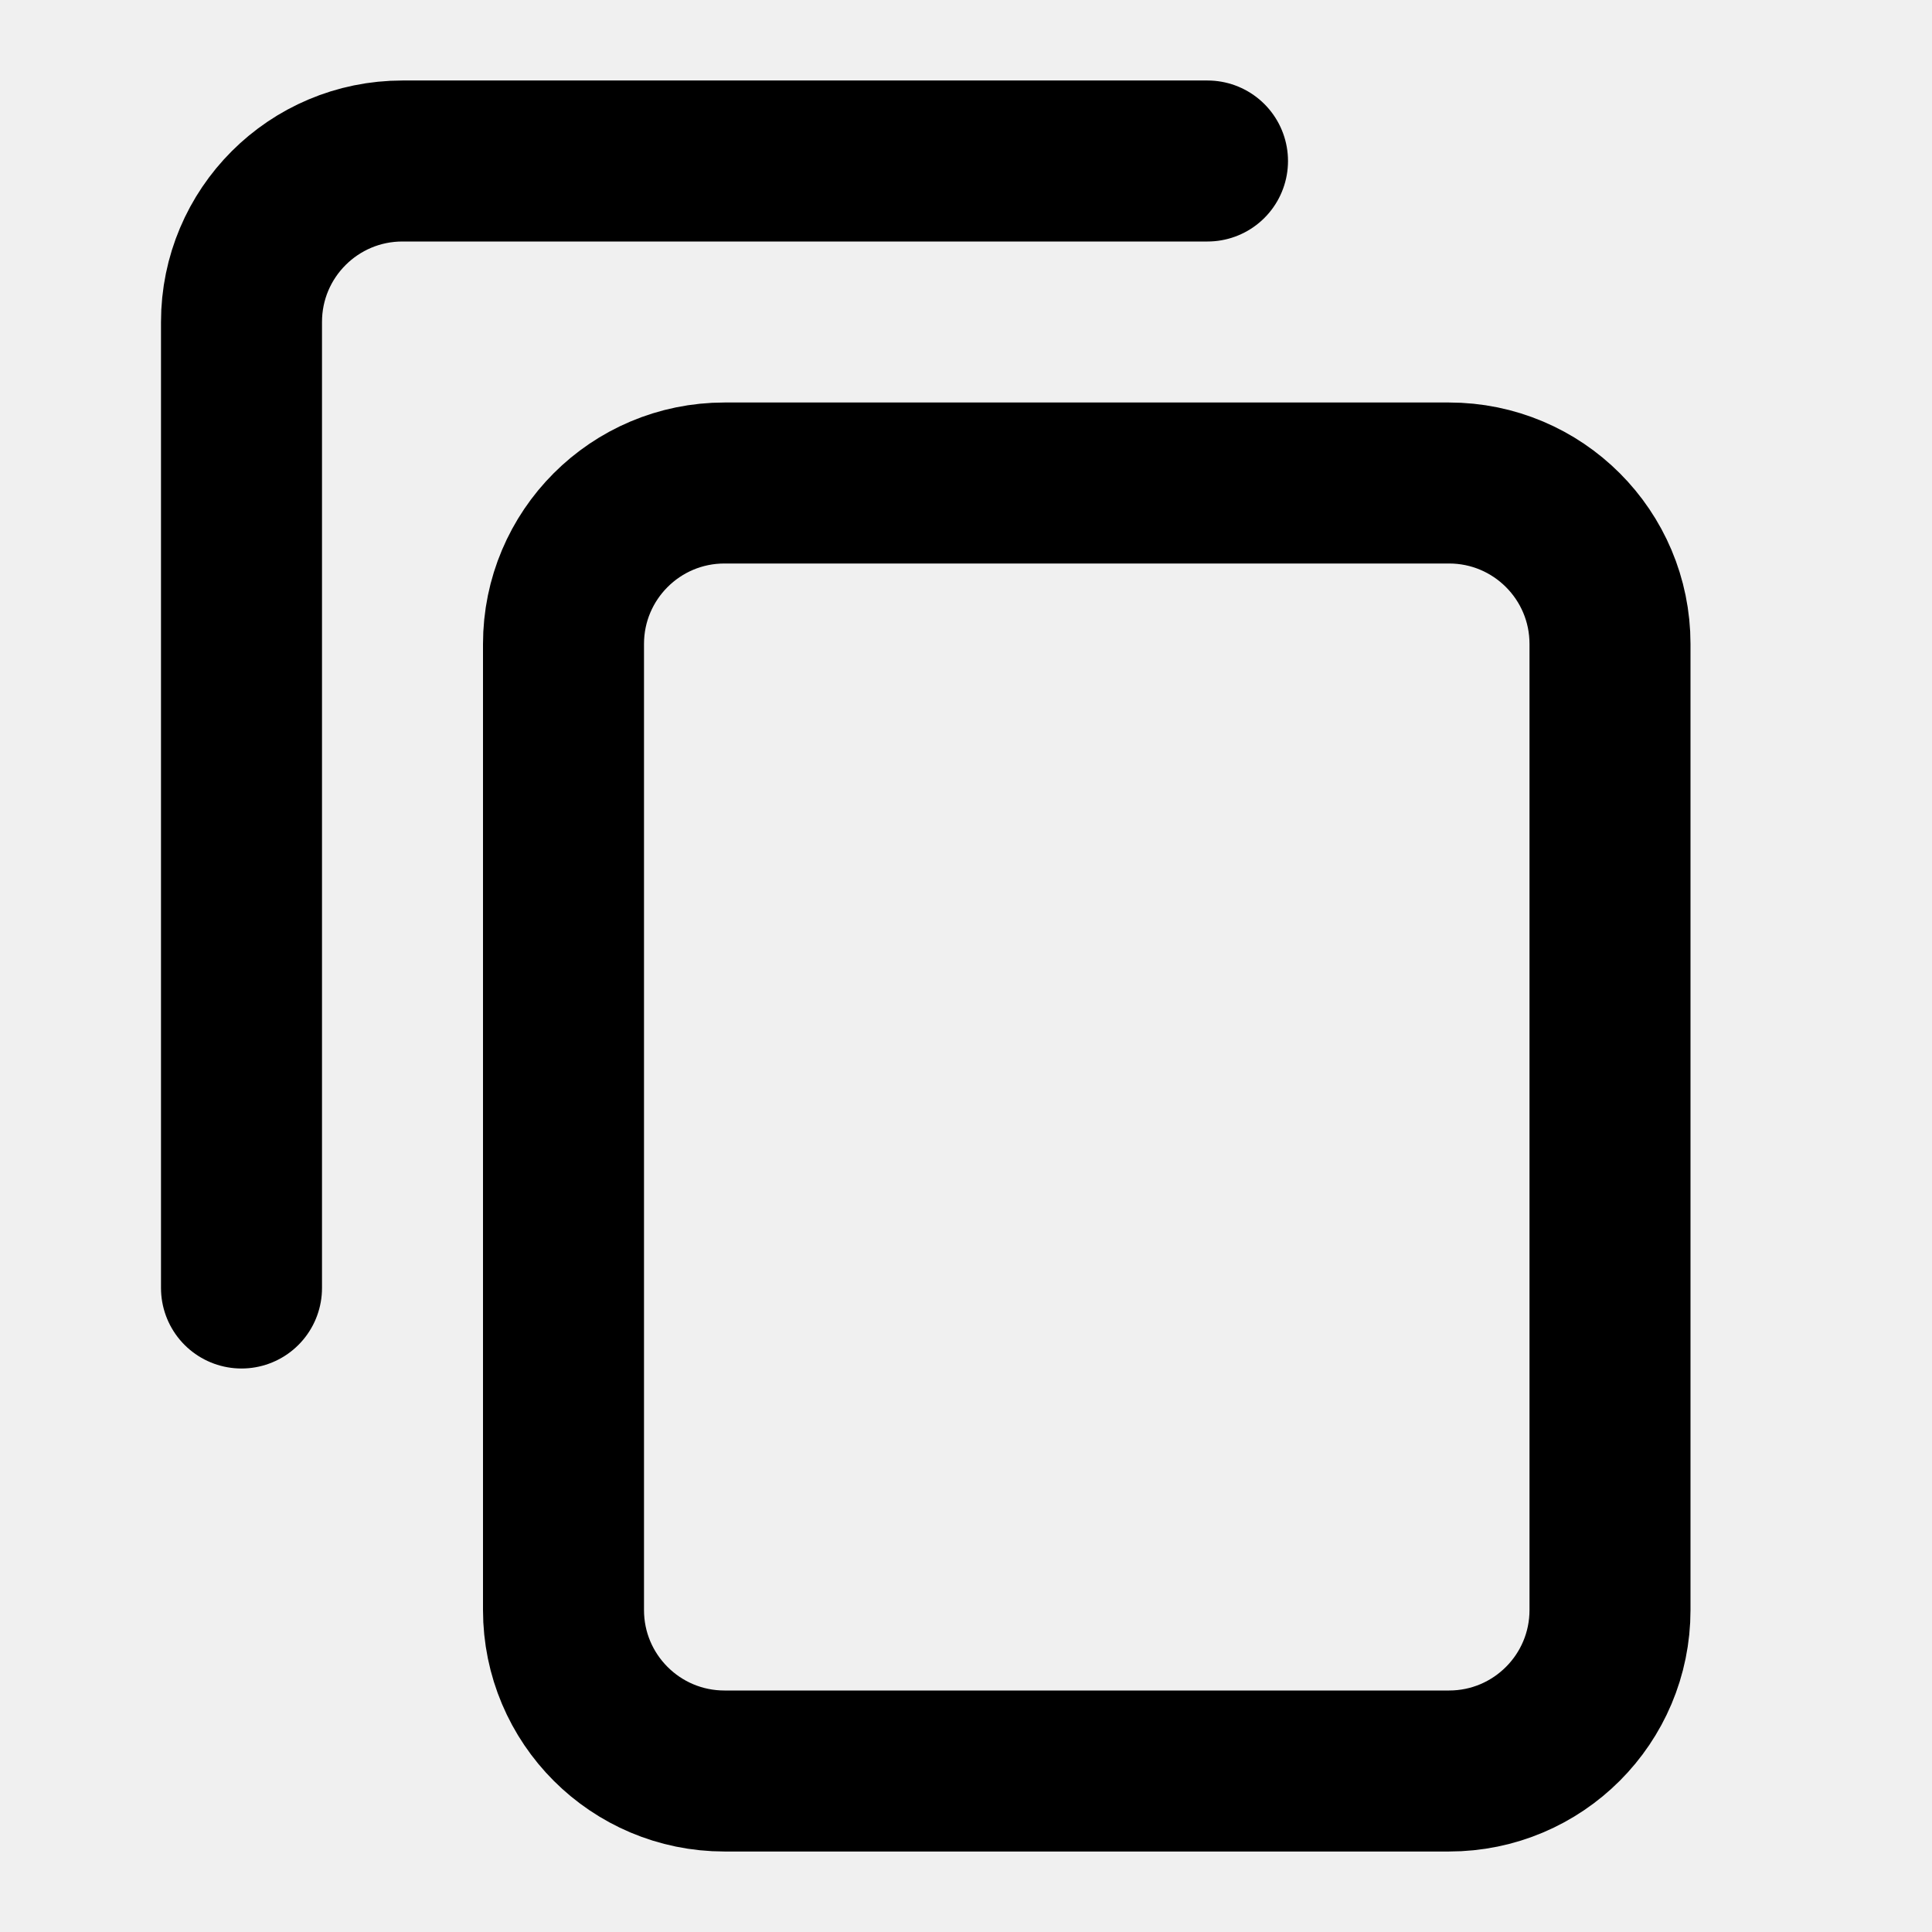
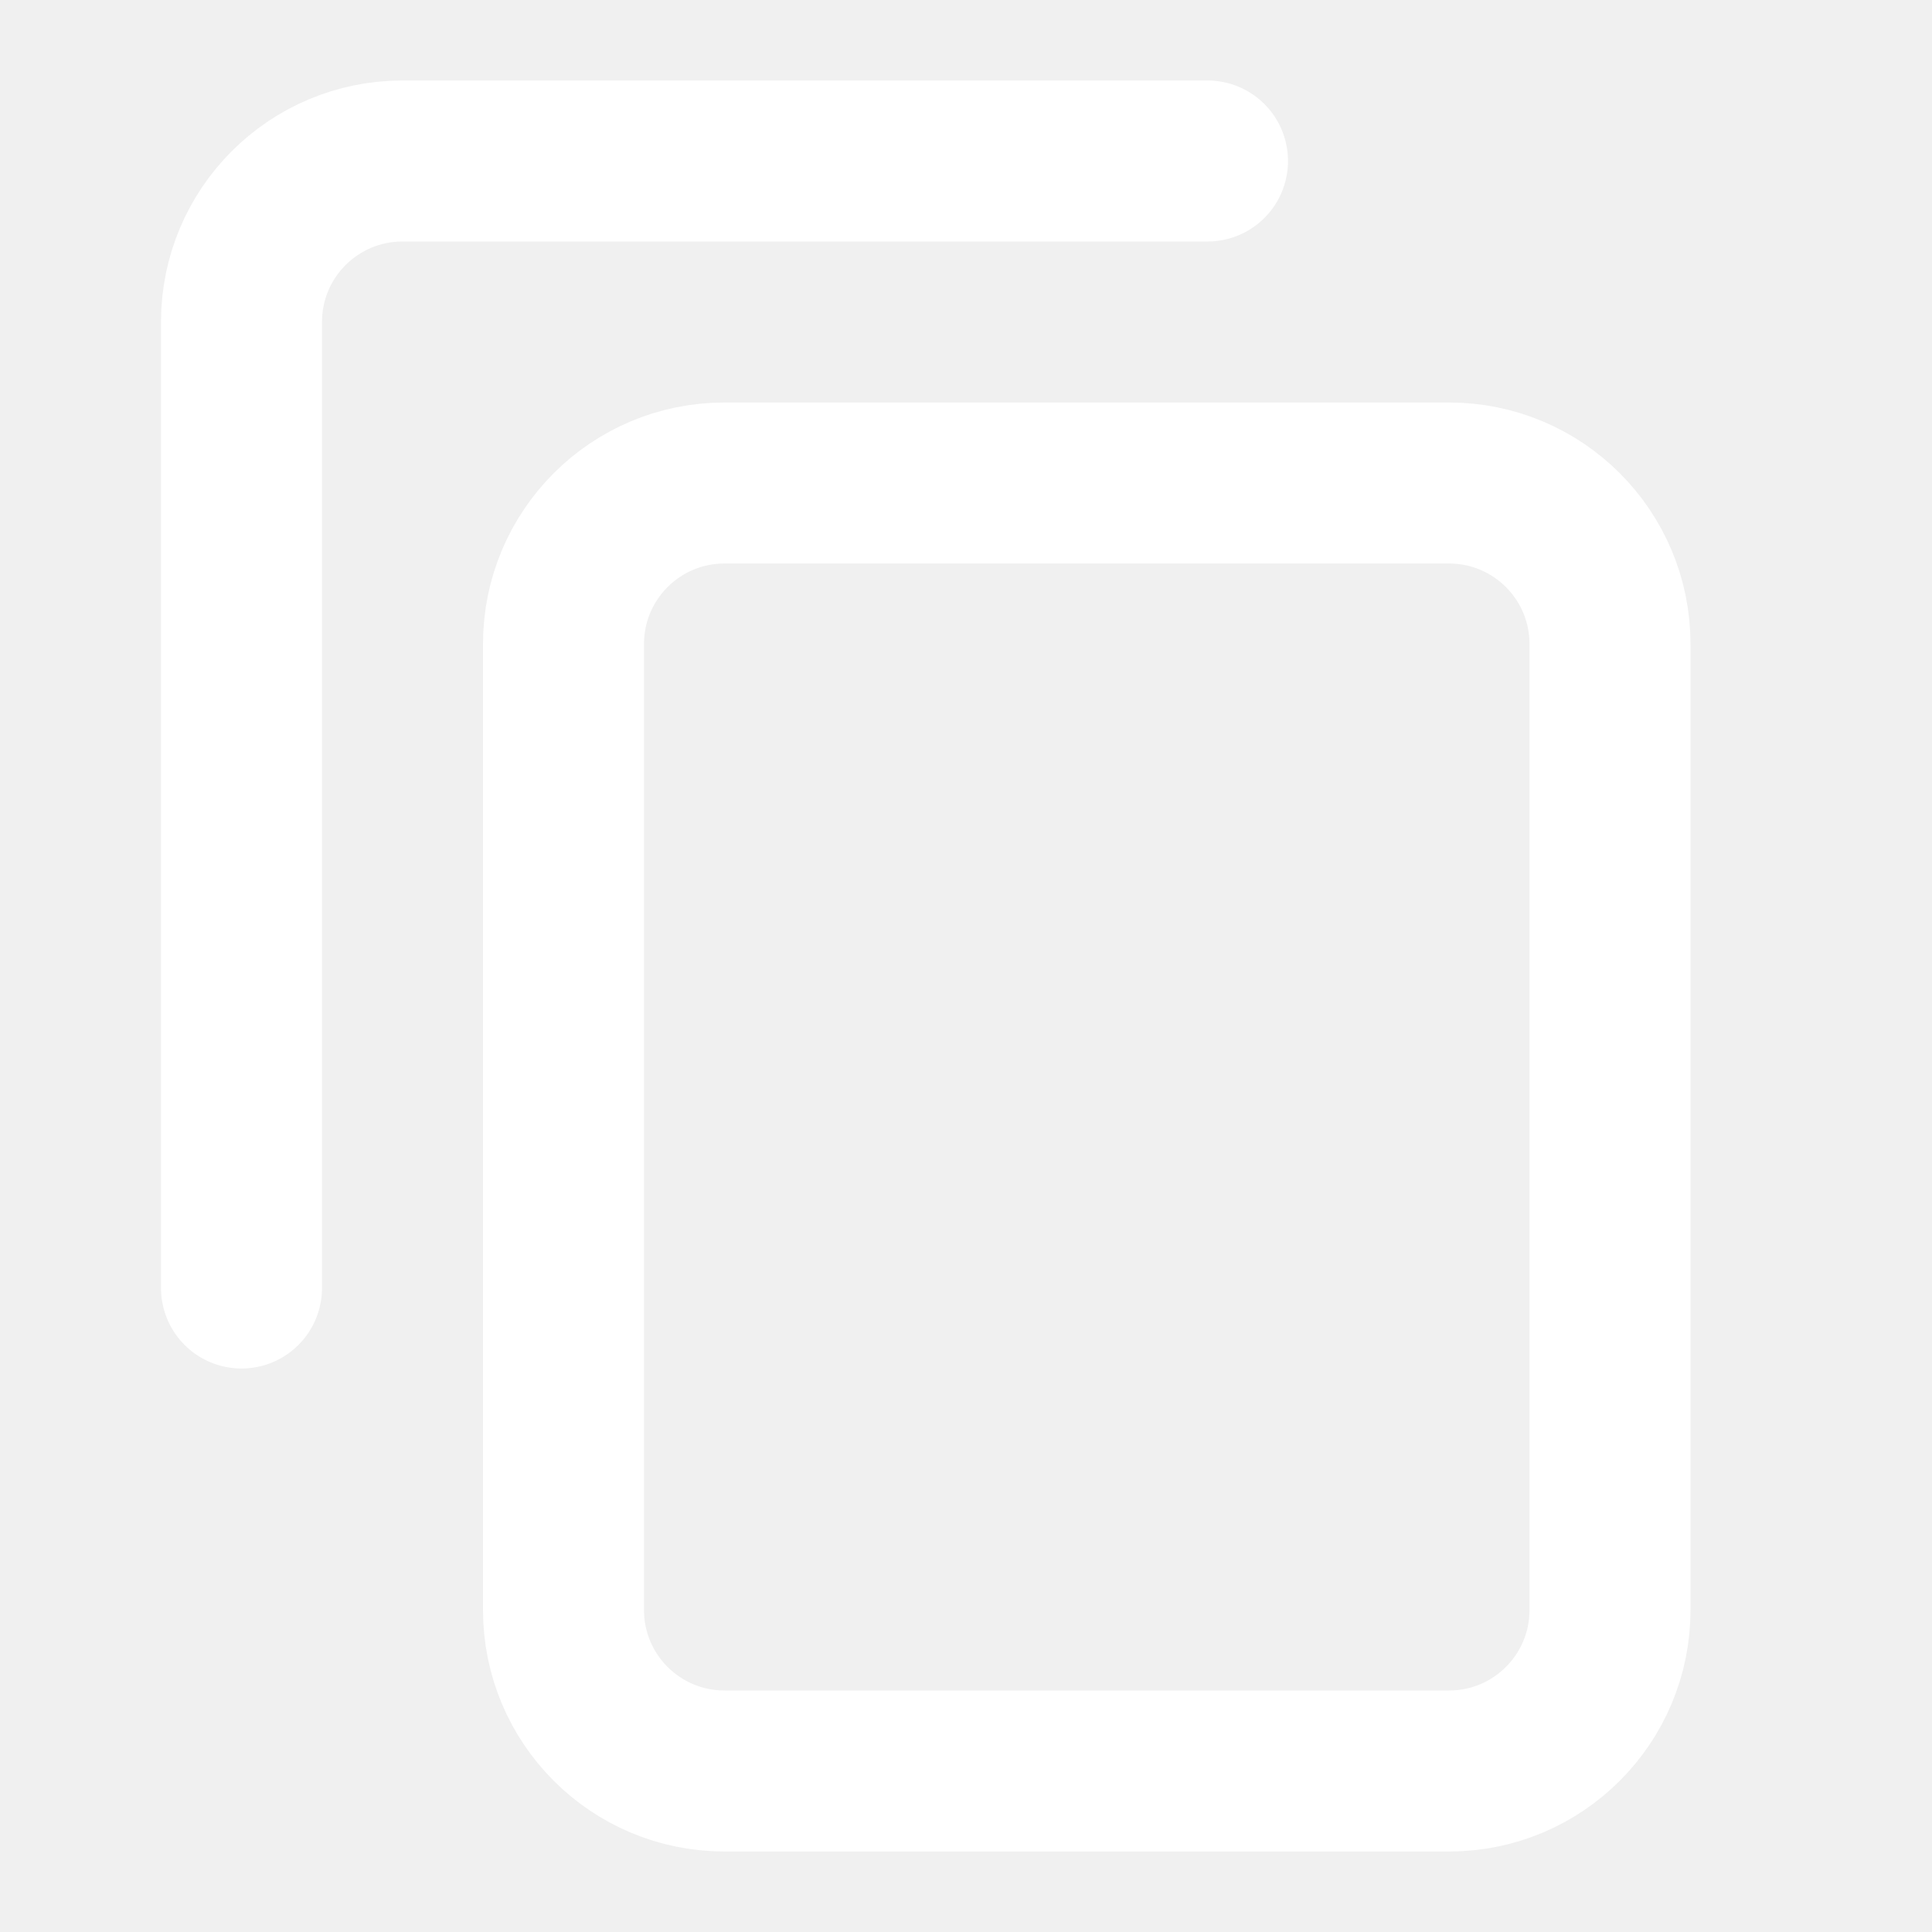
- <svg xmlns="http://www.w3.org/2000/svg" width="800px" height="800px" viewBox="0 0 24 24" fill="none">
-   <path d="M3 16V4C3 2.895 3.895 2 5 2H15M9 22H18C19.105 22 20 21.105 20 20V8C20 6.895 19.105 6 18 6H9C7.895 6 7 6.895 7 8V20C7 21.105 7.895 22 9 22Z" stroke="#000000" stroke-width="2" stroke-linecap="round" stroke-linejoin="round" />
+ <svg xmlns="http://www.w3.org/2000/svg" width="18px" height="18px" viewBox="0 0 24 24" fill="none">
+   <path d="M3 16V4C3 2.895 3.895 2 5 2H15M9 22H18C19.105 22 20 21.105 20 20V8C20 6.895 19.105 6 18 6H9C7.895 6 7 6.895 7 8V20C7 21.105 7.895 22 9 22Z" stroke="#fff" stroke-width="2" stroke-linecap="round" stroke-linejoin="round" />
</svg>
